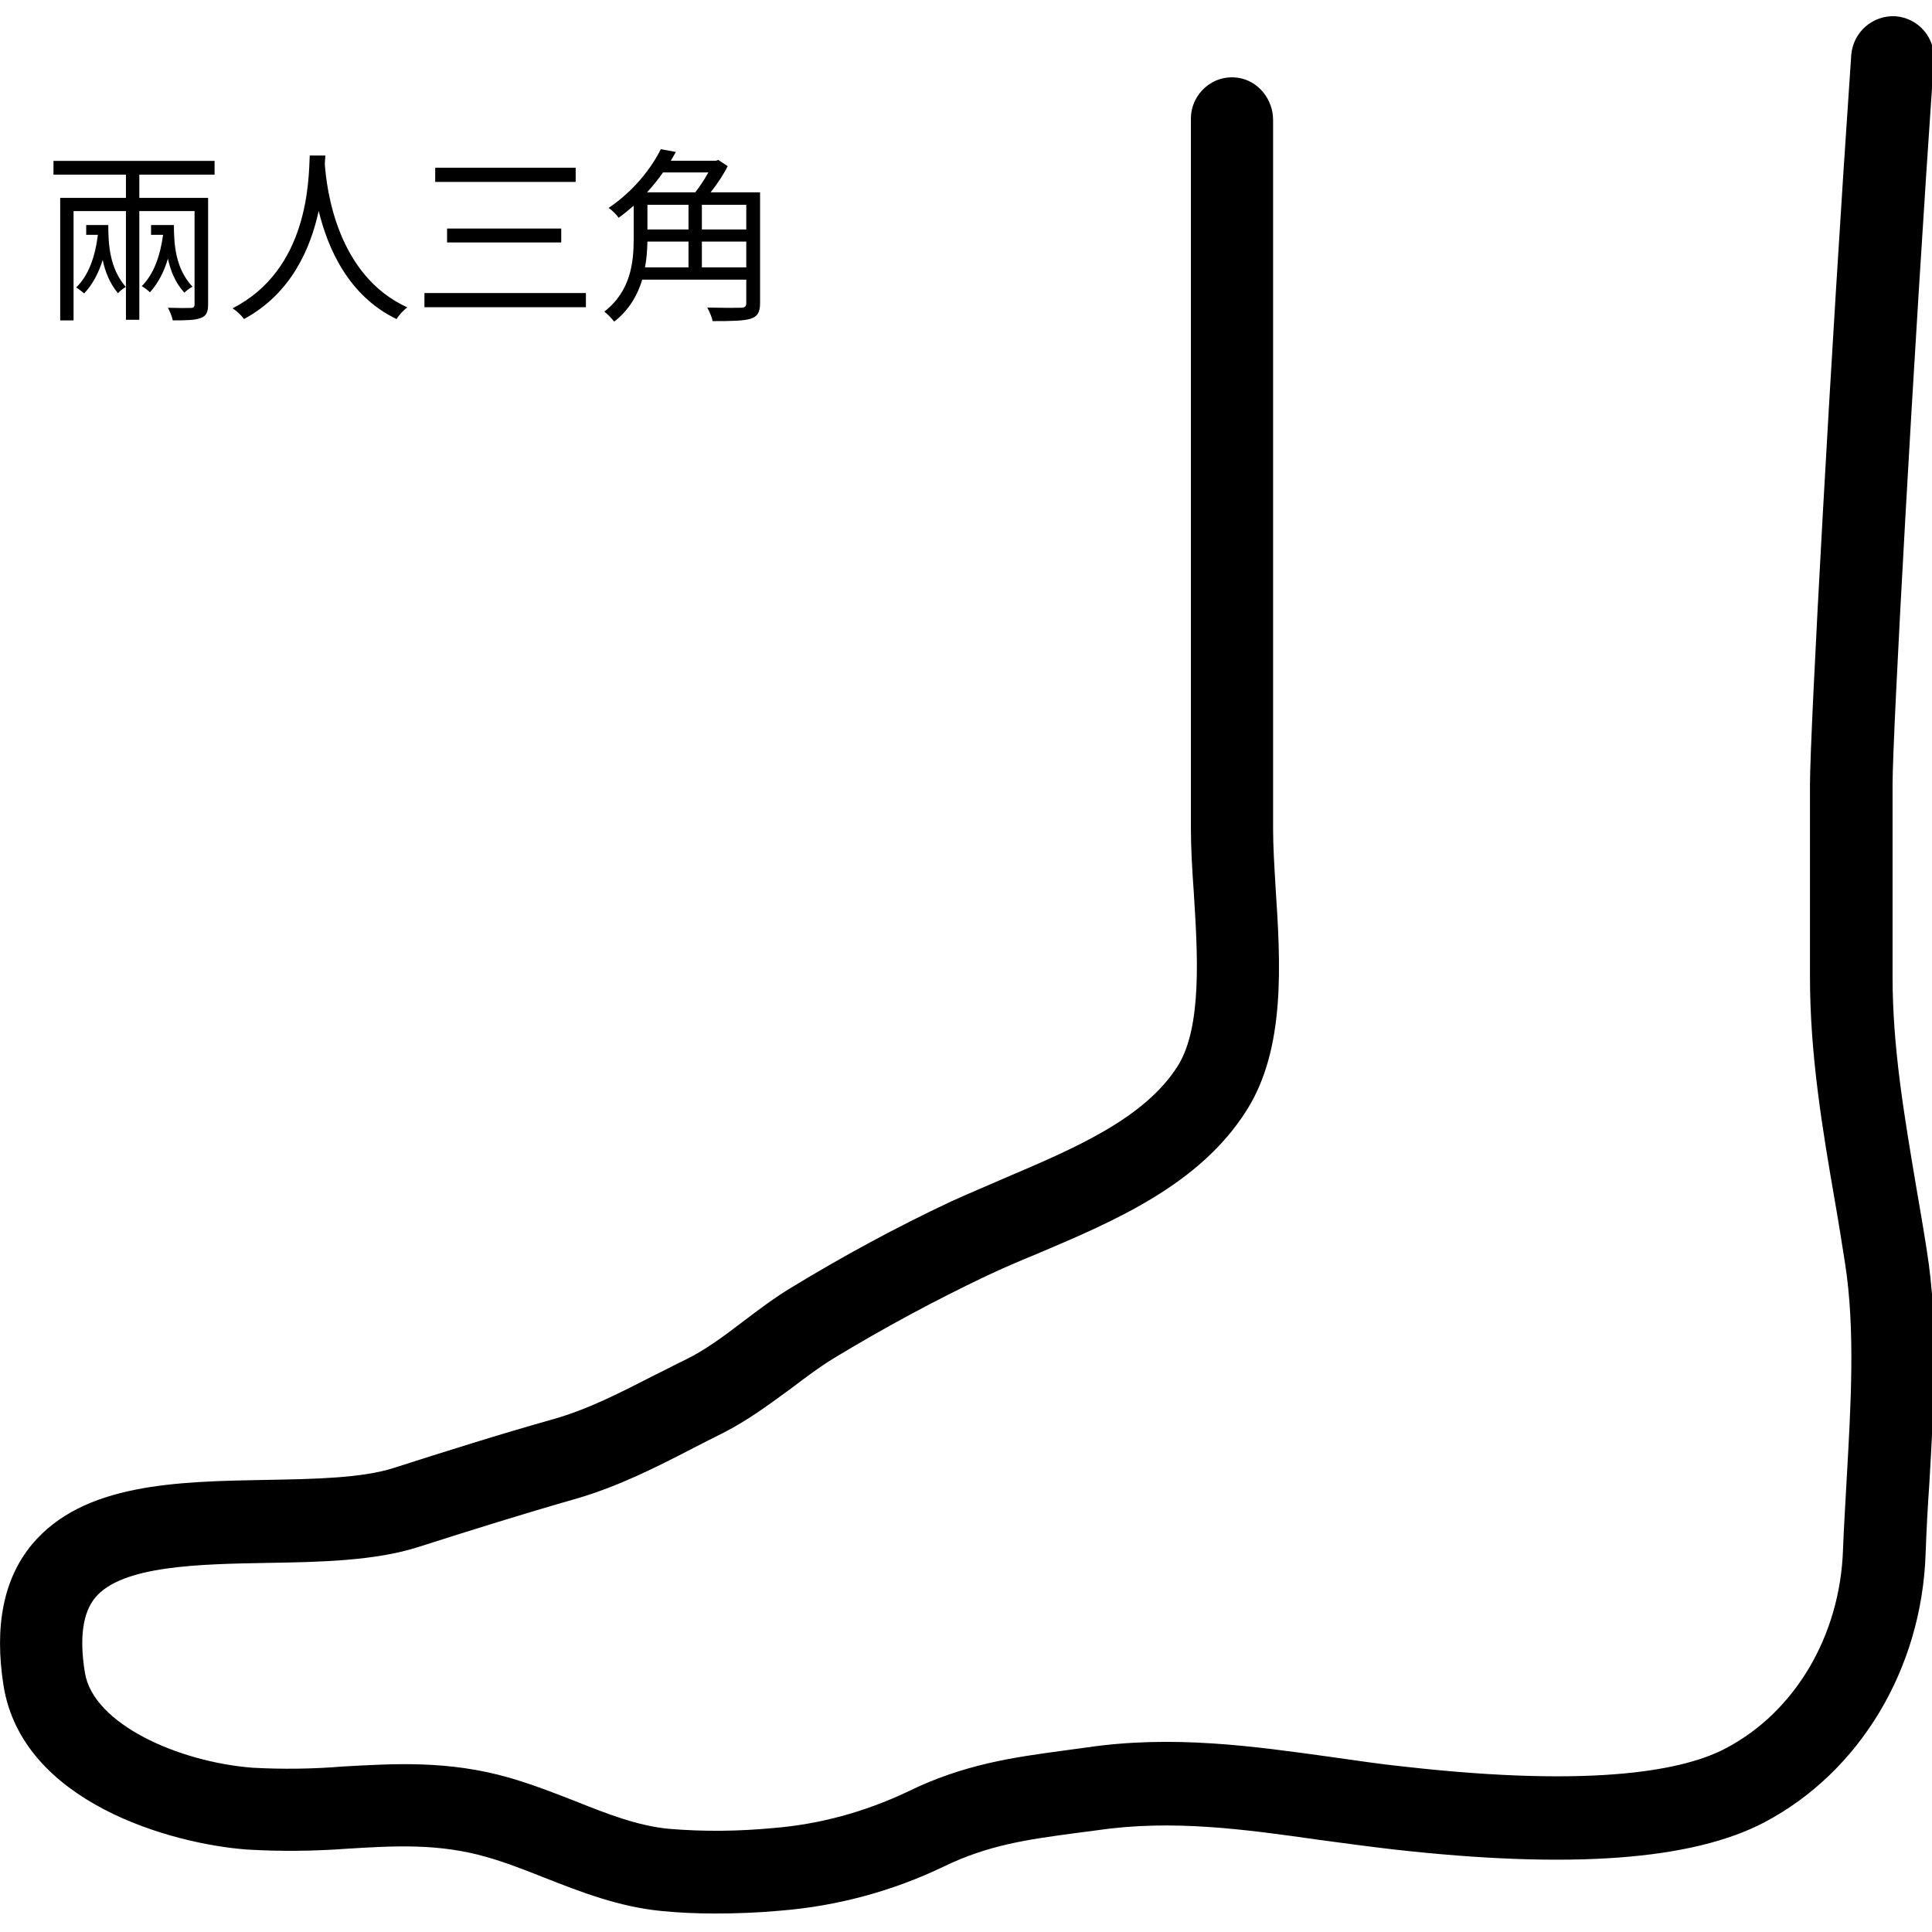
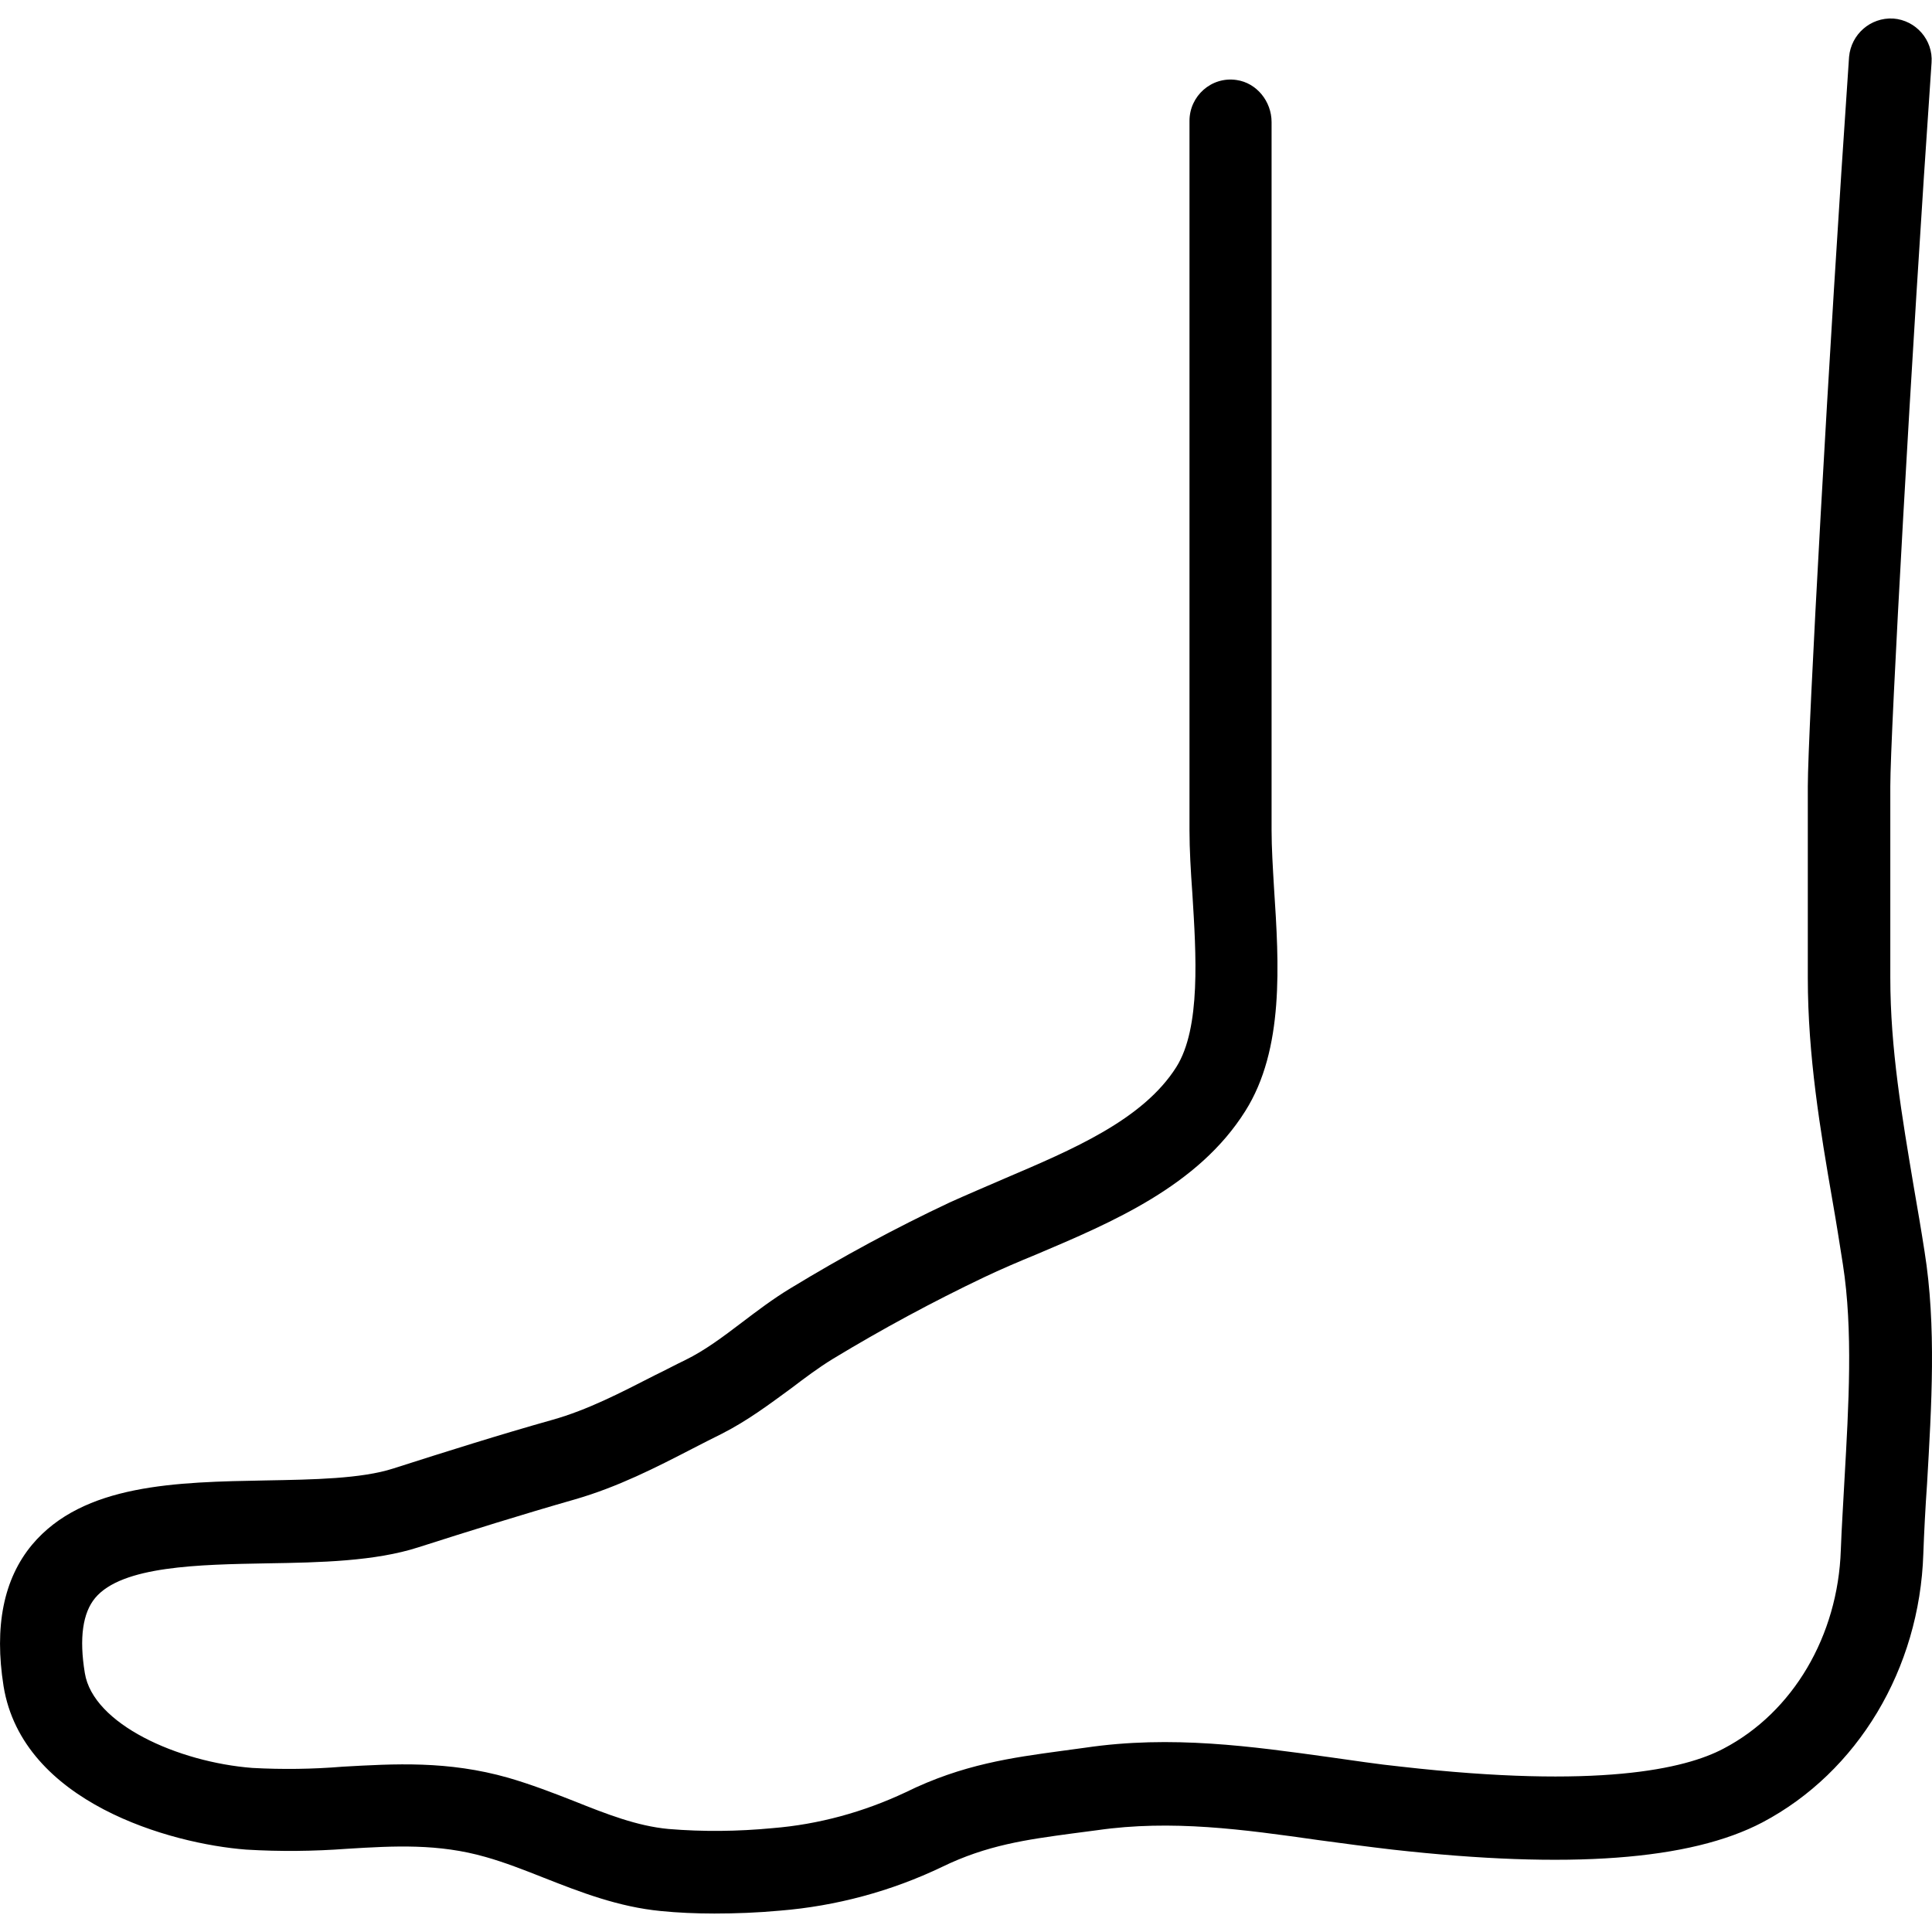
- <svg xmlns="http://www.w3.org/2000/svg" width="499" height="499" viewBox="0 0 499 499">
-   <g id="g1">
-     <g id="g2">
-       <path id="path1" fill="#000000" stroke="none" d="M 497.667 323.024 C 496.814 317.477 495.854 311.931 494.894 306.384 C 491.801 287.931 488.814 270.544 488.814 252.197 L 488.814 202.704 C 488.814 189.477 494.147 92.731 499.481 15.611 C 499.908 9.744 495.428 4.624 489.561 4.198 C 483.694 3.878 478.681 8.251 478.148 14.118 C 472.815 91.558 467.481 189.158 467.481 202.705 L 467.481 252.305 C 467.481 272.358 470.681 291.558 473.881 310.012 C 474.841 315.452 475.694 320.892 476.548 326.332 C 479.215 343.399 478.041 362.919 476.975 381.799 C 476.655 388.092 476.228 394.279 476.015 400.252 C 475.268 422.439 463.642 442.172 445.722 451.559 C 435.695 456.892 413.189 462.012 362.415 456.252 C 356.122 455.612 350.042 454.652 343.855 453.799 C 323.802 451.026 303.002 448.039 280.602 451.346 L 274.309 452.199 C 261.829 453.906 248.922 455.612 234.202 462.866 C 223.322 467.986 211.695 471.186 199.749 472.146 C 190.789 472.999 181.829 473.106 172.869 472.359 C 164.762 471.612 156.869 468.519 148.336 465.106 C 142.896 462.973 137.349 460.839 131.483 459.133 C 115.803 454.653 101.936 455.506 88.603 456.253 C 80.816 456.893 73.03 457 65.243 456.573 C 46.043 455.08 24.07 445.266 21.936 432.04 C 20.443 422.973 21.403 416.467 24.603 412.627 C 31.536 404.307 51.483 403.987 69.19 403.667 C 82.843 403.454 97.03 403.134 108.23 399.507 C 121.243 395.347 135.217 390.974 148.657 387.134 C 159.75 383.934 169.564 378.921 179.057 374.014 C 181.51 372.734 184.07 371.454 186.63 370.174 C 193.35 366.761 199.003 362.494 204.55 358.441 C 208.07 355.774 211.59 353.108 215.43 350.761 C 228.123 343.081 241.137 336.041 254.577 329.641 C 258.844 327.614 263.324 325.694 268.017 323.774 C 287.644 315.454 309.83 306.067 321.99 286.761 C 332.123 270.761 330.737 248.681 329.457 229.161 C 329.137 223.721 328.817 218.601 328.817 214.121 L 328.817 30.971 C 328.817 25.638 324.977 20.838 319.75 20.091 C 313.243 19.131 307.59 24.251 307.59 30.651 L 307.59 214.118 C 307.59 219.025 307.91 224.571 308.337 230.545 C 309.297 246.012 310.577 265.212 304.177 275.345 C 295.537 288.998 277.297 296.678 259.804 304.145 C 254.897 306.278 250.097 308.305 245.617 310.332 C 231.537 316.945 217.777 324.412 204.444 332.519 C 199.857 335.292 195.804 338.386 191.857 341.372 C 186.95 345.105 182.257 348.625 177.244 351.079 C 174.577 352.359 172.017 353.746 169.351 355.026 C 160.391 359.613 151.964 363.986 142.898 366.546 C 129.245 370.386 115.058 374.866 101.725 379.133 C 93.512 381.8 80.925 382.013 68.872 382.226 C 45.619 382.653 21.512 383.079 8.285 398.866 C 0.925 407.719 -1.528 419.986 0.925 435.453 C 5.832 465.533 44.125 476.2 63.645 477.693 C 72.392 478.226 81.138 478.12 89.778 477.48 C 101.938 476.733 113.351 476.093 125.618 479.613 C 130.525 481 135.431 482.92 140.551 484.946 C 150.044 488.679 159.858 492.519 170.951 493.586 C 175.218 494.013 179.911 494.226 184.711 494.226 C 190.151 494.226 195.911 494.013 201.671 493.479 C 216.178 492.306 230.471 488.466 243.591 482.172 C 255.218 476.519 265.351 475.132 277.191 473.532 L 283.698 472.679 C 303.005 469.906 321.458 472.466 340.978 475.239 C 347.271 476.092 353.671 476.946 360.071 477.692 C 405.724 482.812 437.084 480.465 455.751 470.652 C 480.391 457.639 496.391 430.972 497.351 401.212 C 497.564 395.345 497.884 389.265 498.311 383.185 C 499.48 362.918 500.76 342.331 497.667 323.024 Z" />
+ <svg xmlns="http://www.w3.org/2000/svg" version="1.1" id="Layer_1" x="0px" y="0px" viewBox="0 0 499.595 499.595" style="enable-background:new 0 0 499.595 499.595;" xml:space="preserve">
+   <g>
+     <g>
+       <path d="M497.667,323.619c-0.853-5.547-1.813-11.093-2.773-16.64c-3.093-18.453-6.08-35.84-6.08-54.187v-49.493    c0-13.227,5.333-109.973,10.667-187.093c0.427-5.867-4.053-10.987-9.92-11.413c-5.867-0.32-10.88,4.053-11.413,9.92    c-5.333,77.44-10.667,175.04-10.667,188.587v49.6c0,20.053,3.2,39.253,6.4,57.707c0.96,5.44,1.813,10.88,2.667,16.32    c2.667,17.067,1.493,36.587,0.427,55.467c-0.32,6.293-0.747,12.48-0.96,18.453c-0.747,22.187-12.373,41.92-30.293,51.307    c-10.027,5.333-32.533,10.453-83.307,4.693c-6.293-0.64-12.373-1.6-18.56-2.453c-20.053-2.773-40.853-5.76-63.253-2.453    l-6.293,0.853c-12.48,1.707-25.387,3.413-40.107,10.667c-10.88,5.12-22.507,8.32-34.453,9.28c-8.96,0.853-17.92,0.96-26.88,0.213    c-8.107-0.747-16-3.84-24.533-7.253c-5.44-2.133-10.987-4.267-16.853-5.973c-15.68-4.48-29.547-3.627-42.88-2.88    c-7.787,0.64-15.573,0.747-23.36,0.32c-19.2-1.493-41.173-11.307-43.307-24.533c-1.493-9.067-0.533-15.573,2.667-19.413    c6.933-8.32,26.88-8.64,44.587-8.96c13.653-0.213,27.84-0.533,39.04-4.16c13.013-4.16,26.987-8.533,40.427-12.373    c11.093-3.2,20.907-8.213,30.4-13.12c2.453-1.28,5.013-2.56,7.573-3.84c6.72-3.413,12.373-7.68,17.92-11.733    c3.52-2.667,7.04-5.333,10.88-7.68c12.693-7.68,25.707-14.72,39.147-21.12c4.267-2.027,8.747-3.947,13.44-5.867    c19.627-8.32,41.813-17.707,53.973-37.013c10.133-16,8.747-38.08,7.467-57.6c-0.32-5.44-0.64-10.56-0.64-15.04V31.566    c0-5.333-3.84-10.133-9.067-10.88c-6.507-0.96-12.16,4.16-12.16,10.56v183.467c0,4.907,0.32,10.453,0.747,16.427    c0.96,15.467,2.24,34.667-4.16,44.8c-8.64,13.653-26.88,21.333-44.373,28.8c-4.907,2.133-9.707,4.16-14.187,6.187    c-14.08,6.613-27.84,14.08-41.173,22.187c-4.587,2.773-8.64,5.867-12.587,8.853c-4.907,3.733-9.6,7.253-14.613,9.707    c-2.667,1.28-5.227,2.667-7.893,3.947c-8.96,4.587-17.387,8.96-26.453,11.52c-13.653,3.84-27.84,8.32-41.173,12.587    c-8.213,2.667-20.8,2.88-32.853,3.093c-23.253,0.427-47.36,0.853-60.587,16.64c-7.36,8.853-9.813,21.12-7.36,36.587    c4.907,30.08,43.2,40.747,62.72,42.24c8.747,0.533,17.493,0.427,26.133-0.213c12.16-0.747,23.573-1.387,35.84,2.133    c4.907,1.387,9.813,3.307,14.933,5.333c9.493,3.733,19.307,7.573,30.4,8.64c4.267,0.427,8.96,0.64,13.76,0.64    c5.44,0,11.2-0.213,16.96-0.747c14.507-1.173,28.8-5.013,41.92-11.307c11.627-5.653,21.76-7.04,33.6-8.64l6.507-0.853    c19.307-2.773,37.76-0.213,57.28,2.56c6.293,0.853,12.693,1.707,19.093,2.453c45.653,5.12,77.013,2.773,95.68-7.04    c24.64-13.013,40.64-39.68,41.6-69.44c0.213-5.867,0.533-11.947,0.96-18.027C499.48,363.513,500.76,342.926,497.667,323.619z" />
    </g>
  </g>
-   <g id="g3" />
-   <g id="g4" />
-   <g id="g5" />
-   <g id="g6" />
-   <g id="g7" />
-   <g id="g8" />
-   <g id="g9" />
-   <g id="g10" />
-   <g id="g11" />
-   <g id="g12" />
-   <g id="g13" />
-   <g id="g14" />
-   <g id="g15" />
-   <g id="g16" />
-   <g id="g17" />
-   <text id="text1" xml:space="preserve" x="106.5" y="79" text-anchor="middle" font-family="PingFang TC" font-size="48" fill="#000000">兩人三角</text>
+   <g>
+ </g>
+   <g>
+ </g>
+   <g>
+ </g>
+   <g>
+ </g>
+   <g>
+ </g>
+   <g>
+ </g>
+   <g>
+ </g>
+   <g>
+ </g>
+   <g>
+ </g>
+   <g>
+ </g>
+   <g>
+ </g>
+   <g>
+ </g>
+   <g>
+ </g>
+   <g>
+ </g>
+   <g>
+ </g>
</svg>
